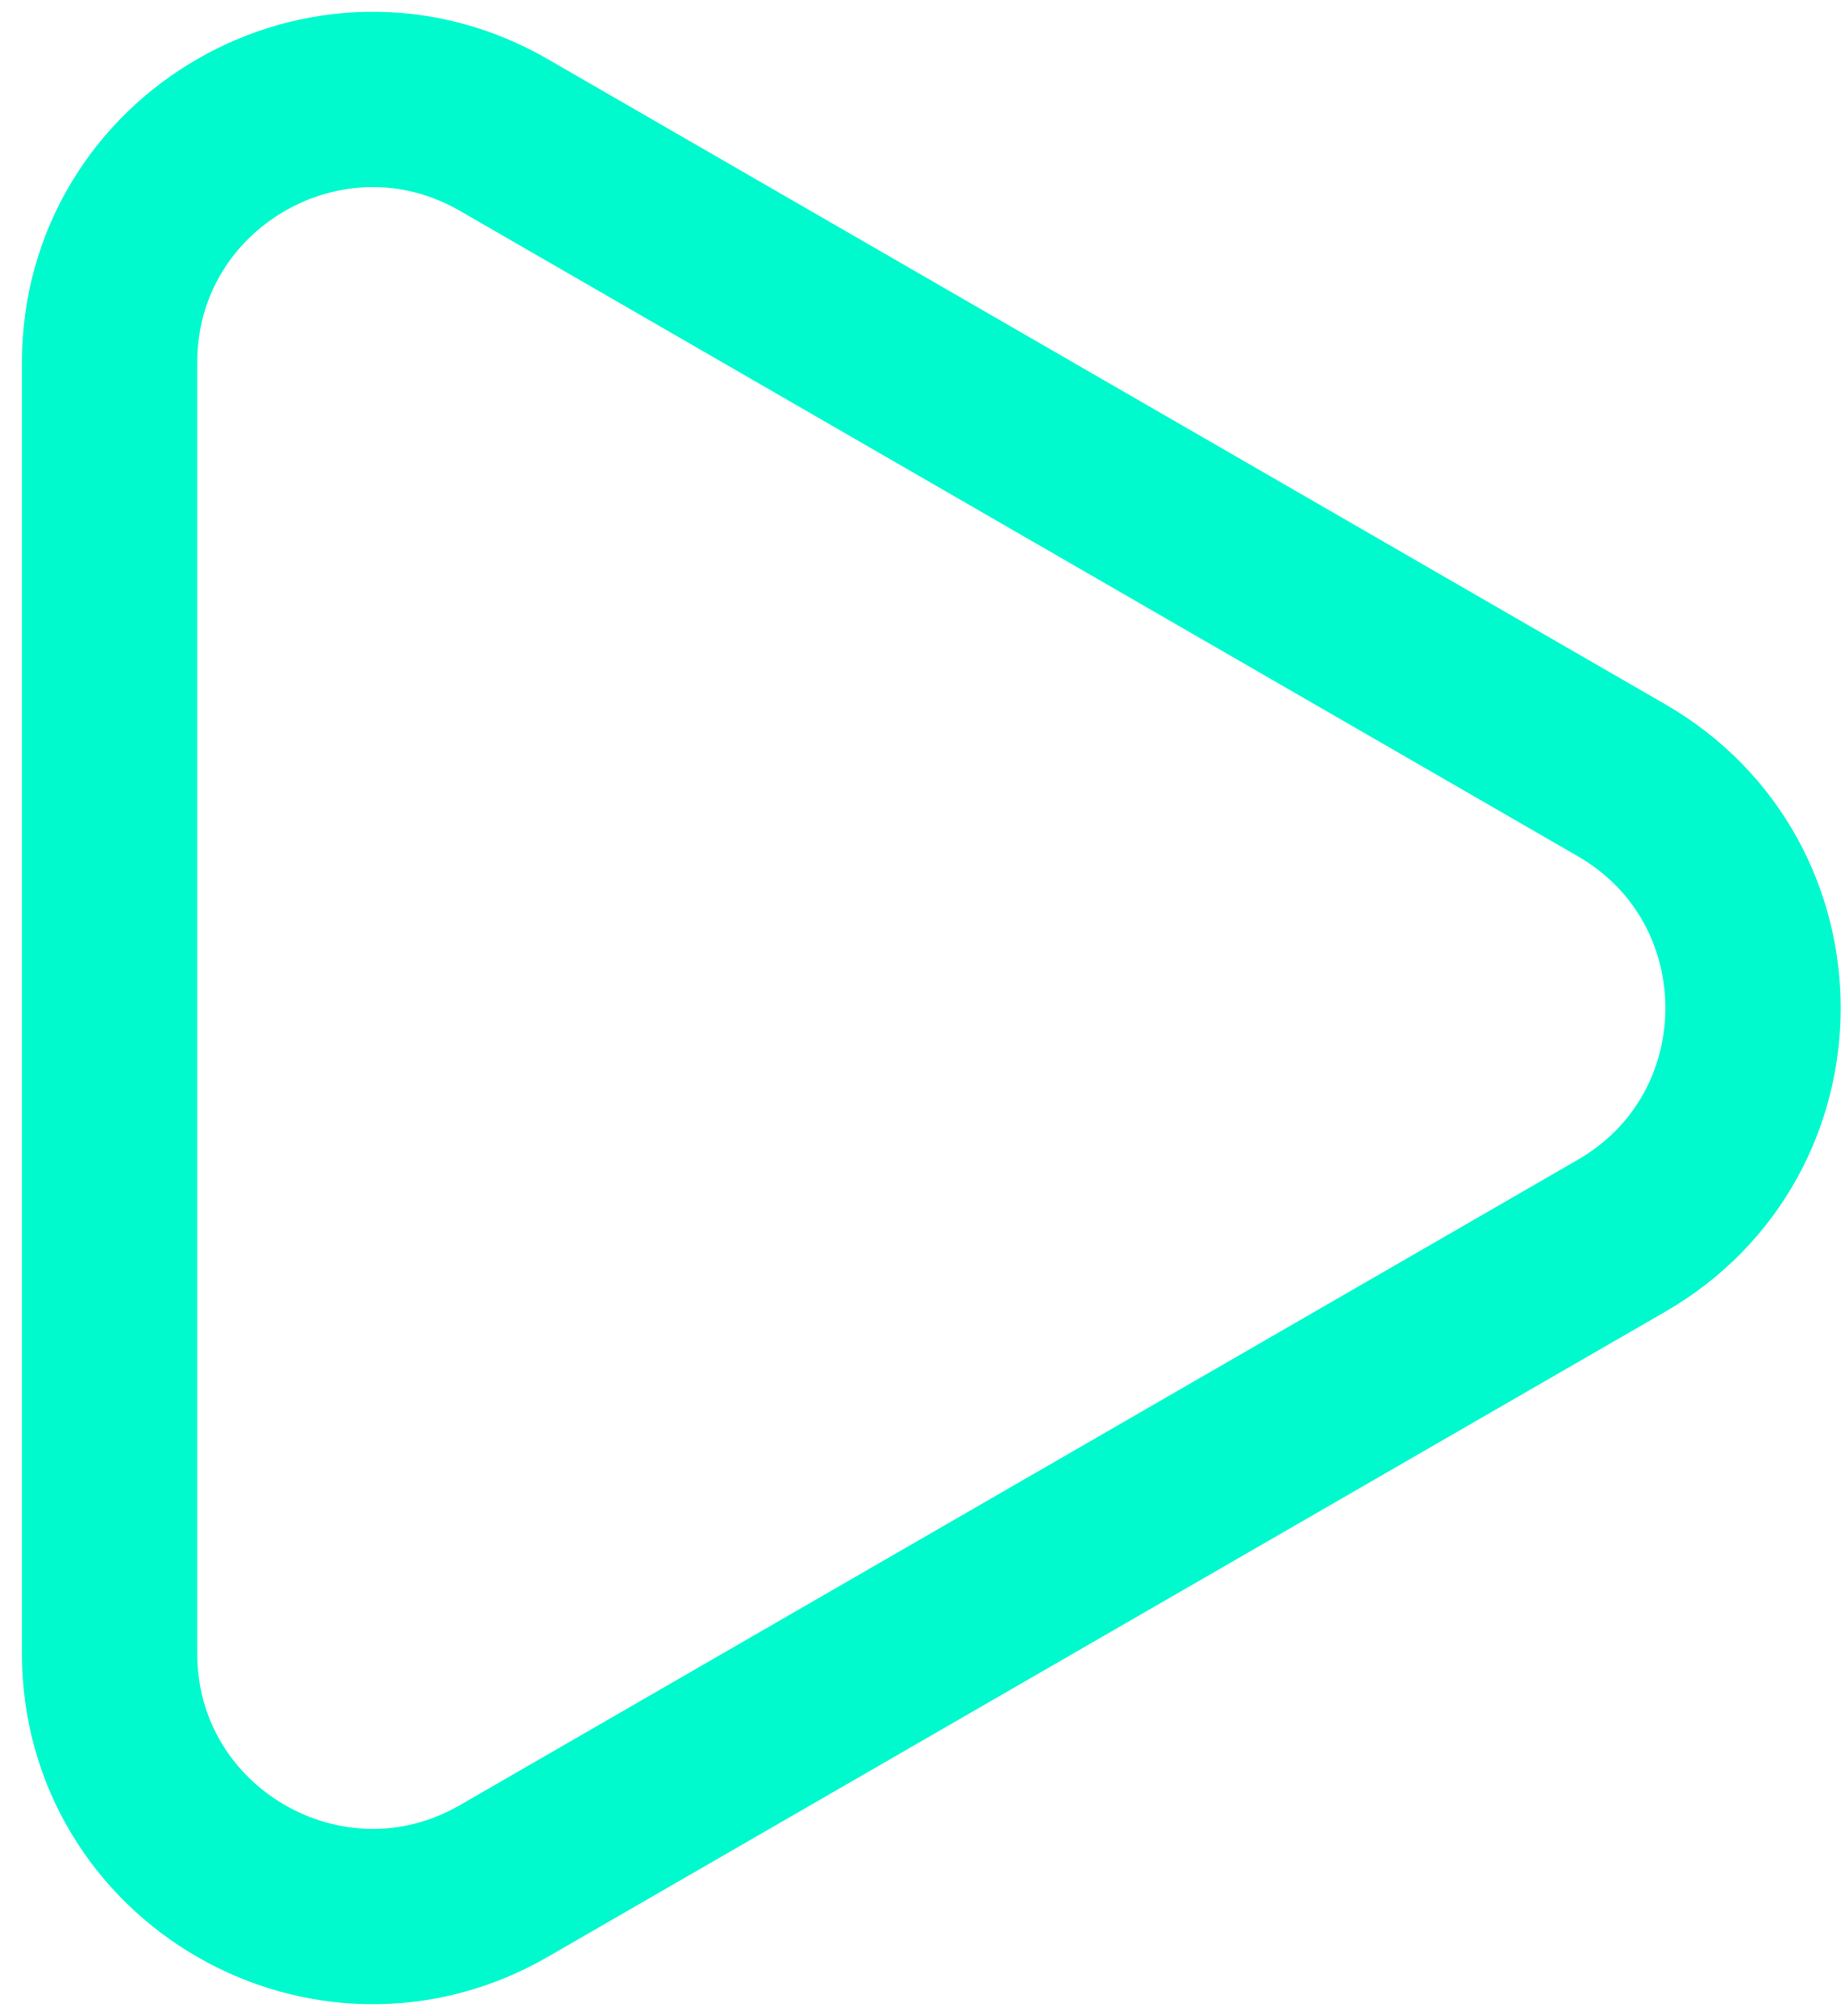
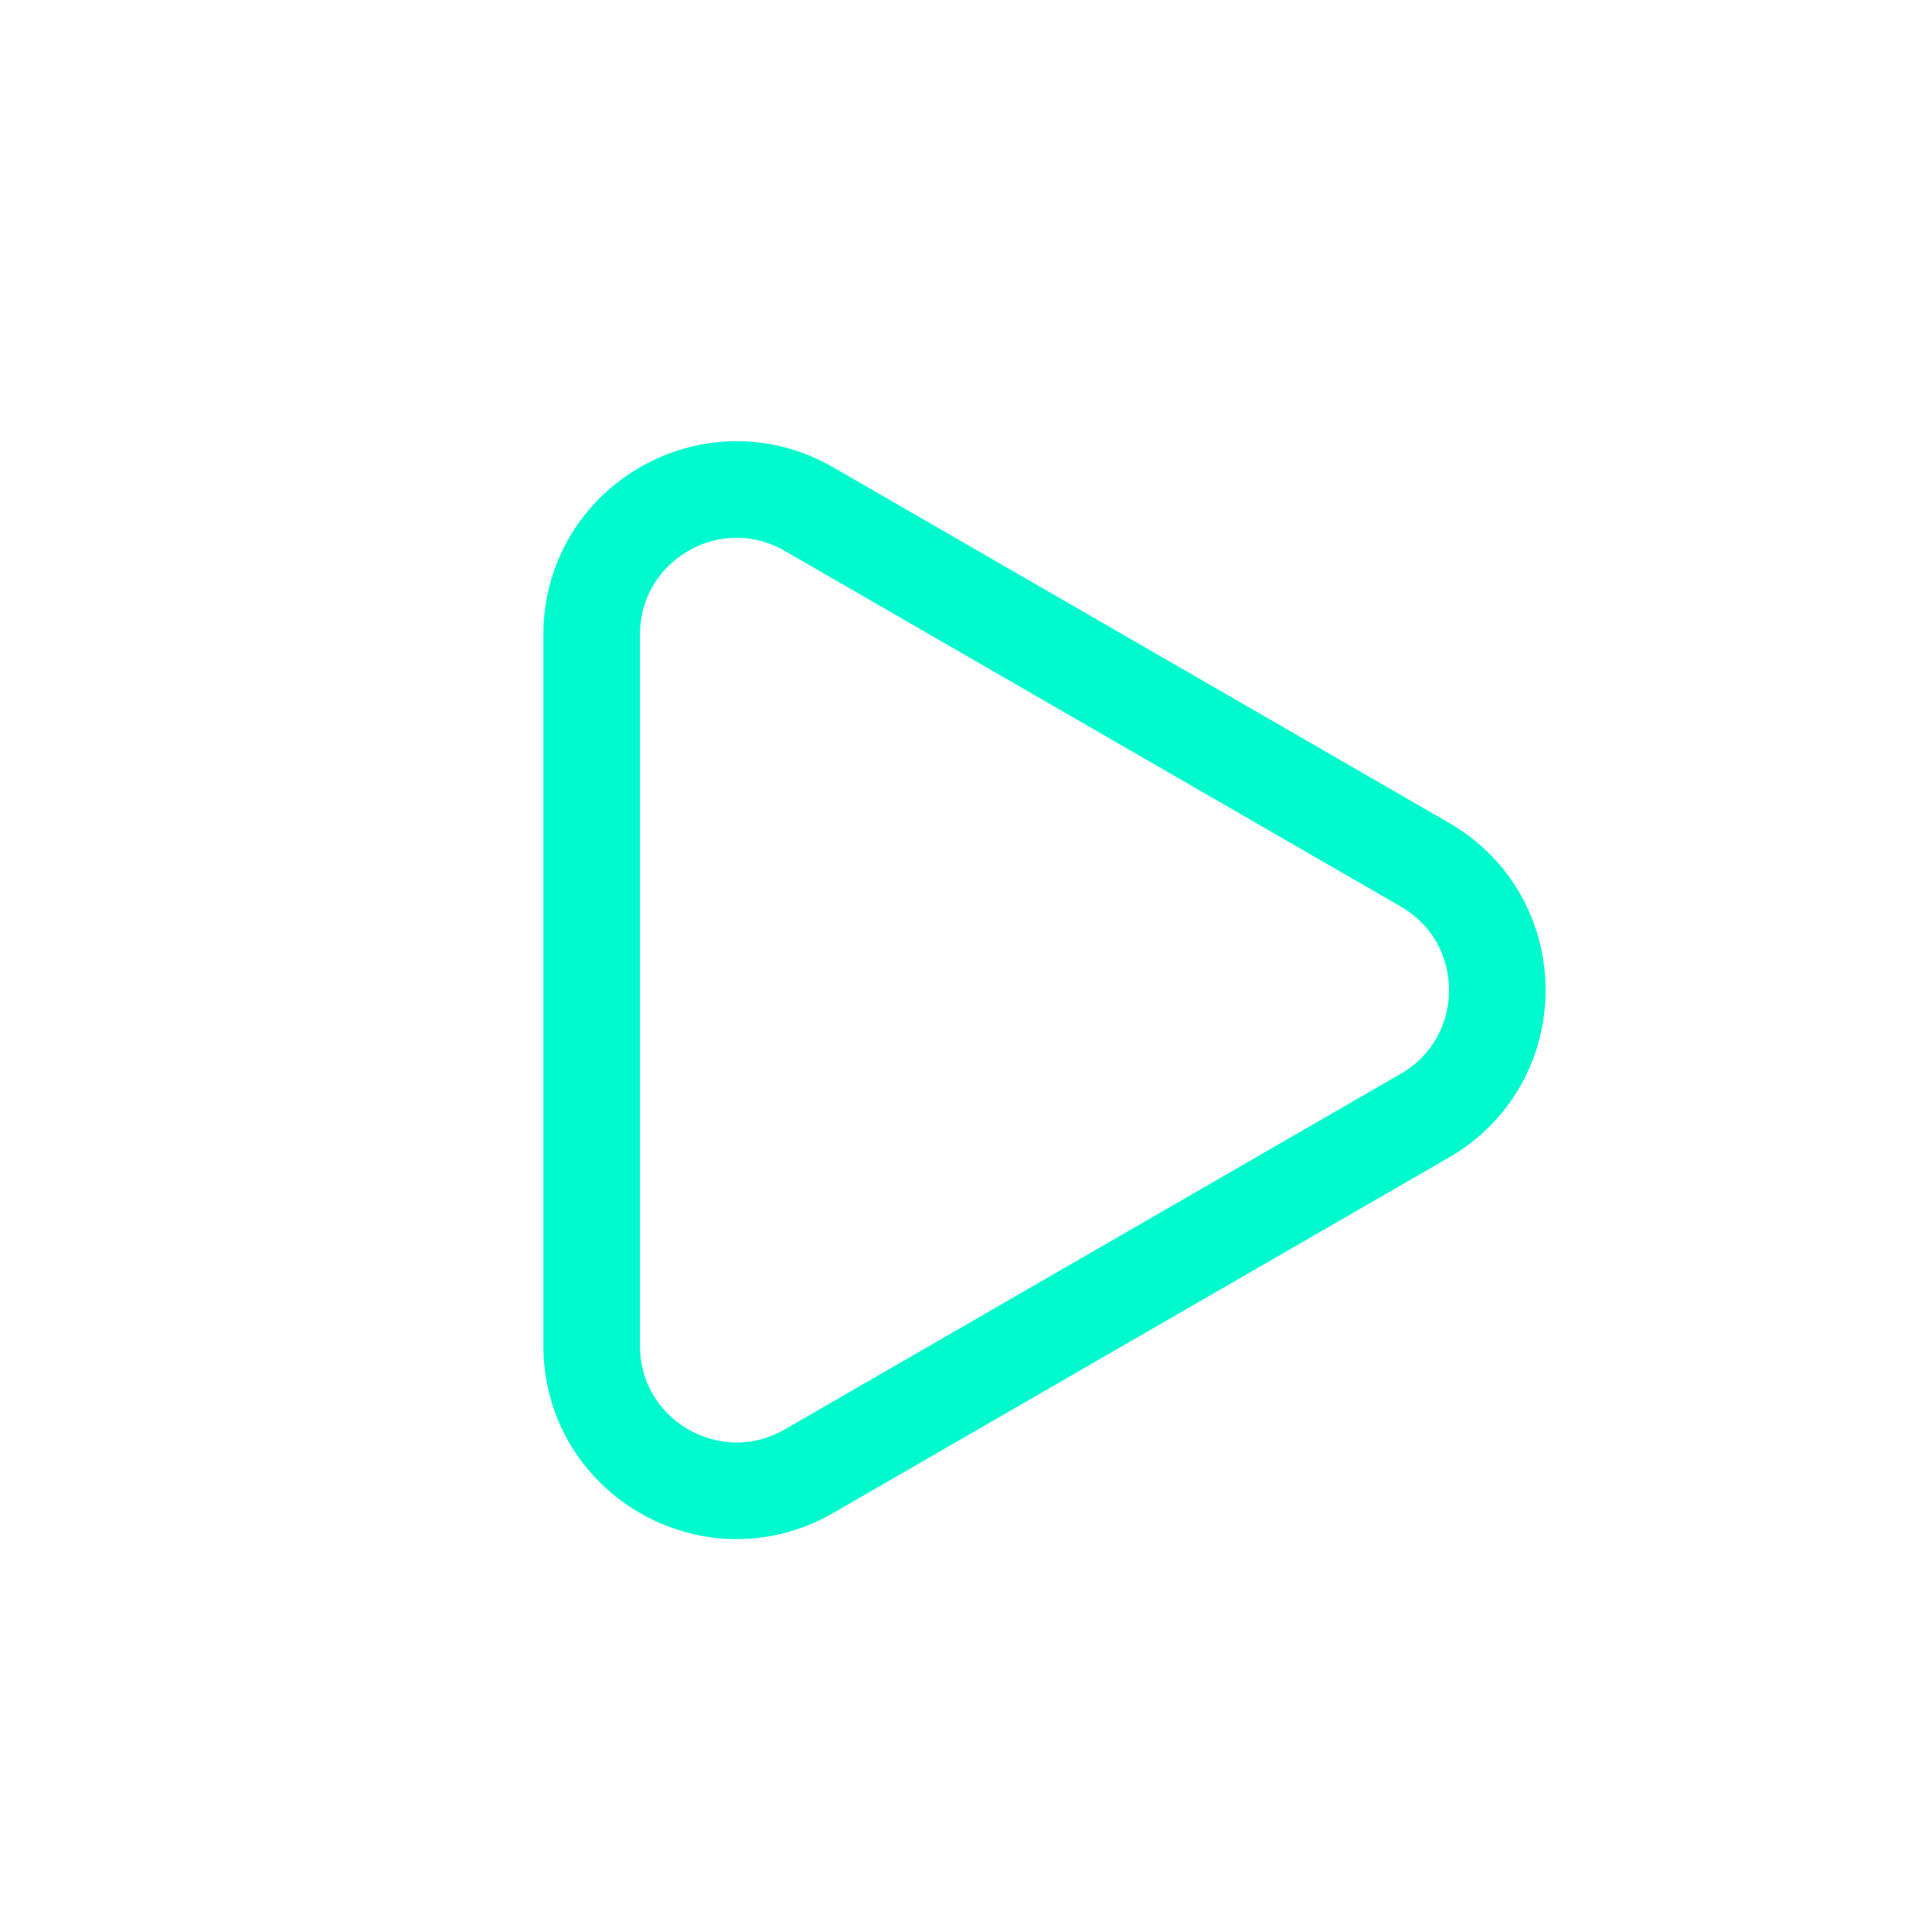
- <svg xmlns="http://www.w3.org/2000/svg" width="21" height="23" viewBox="0 0 21 23" fill="none">
-   <path d="M18.5 14.098L5.75 21.459C3.75 22.614 1.25 21.171 1.25 18.861V4.139C1.25 1.829 3.75 0.386 5.75 1.541L18.5 8.902C20.5 10.057 20.5 12.943 18.5 14.098Z" stroke="#00FACD" stroke-width="2" />
+ <svg xmlns="http://www.w3.org/2000/svg" width="40" height="40" viewBox="0 0 40 40" fill="none">
+   <path d="M29.5 23.098L16.75 30.459C14.75 31.614 12.25 30.171 12.25 27.861V13.139C12.25 10.829 14.75 9.386 16.75 10.541L29.5 17.902C31.5 19.057 31.5 21.943 29.5 23.098Z" stroke="#00FACD" stroke-width="2" />
</svg>
